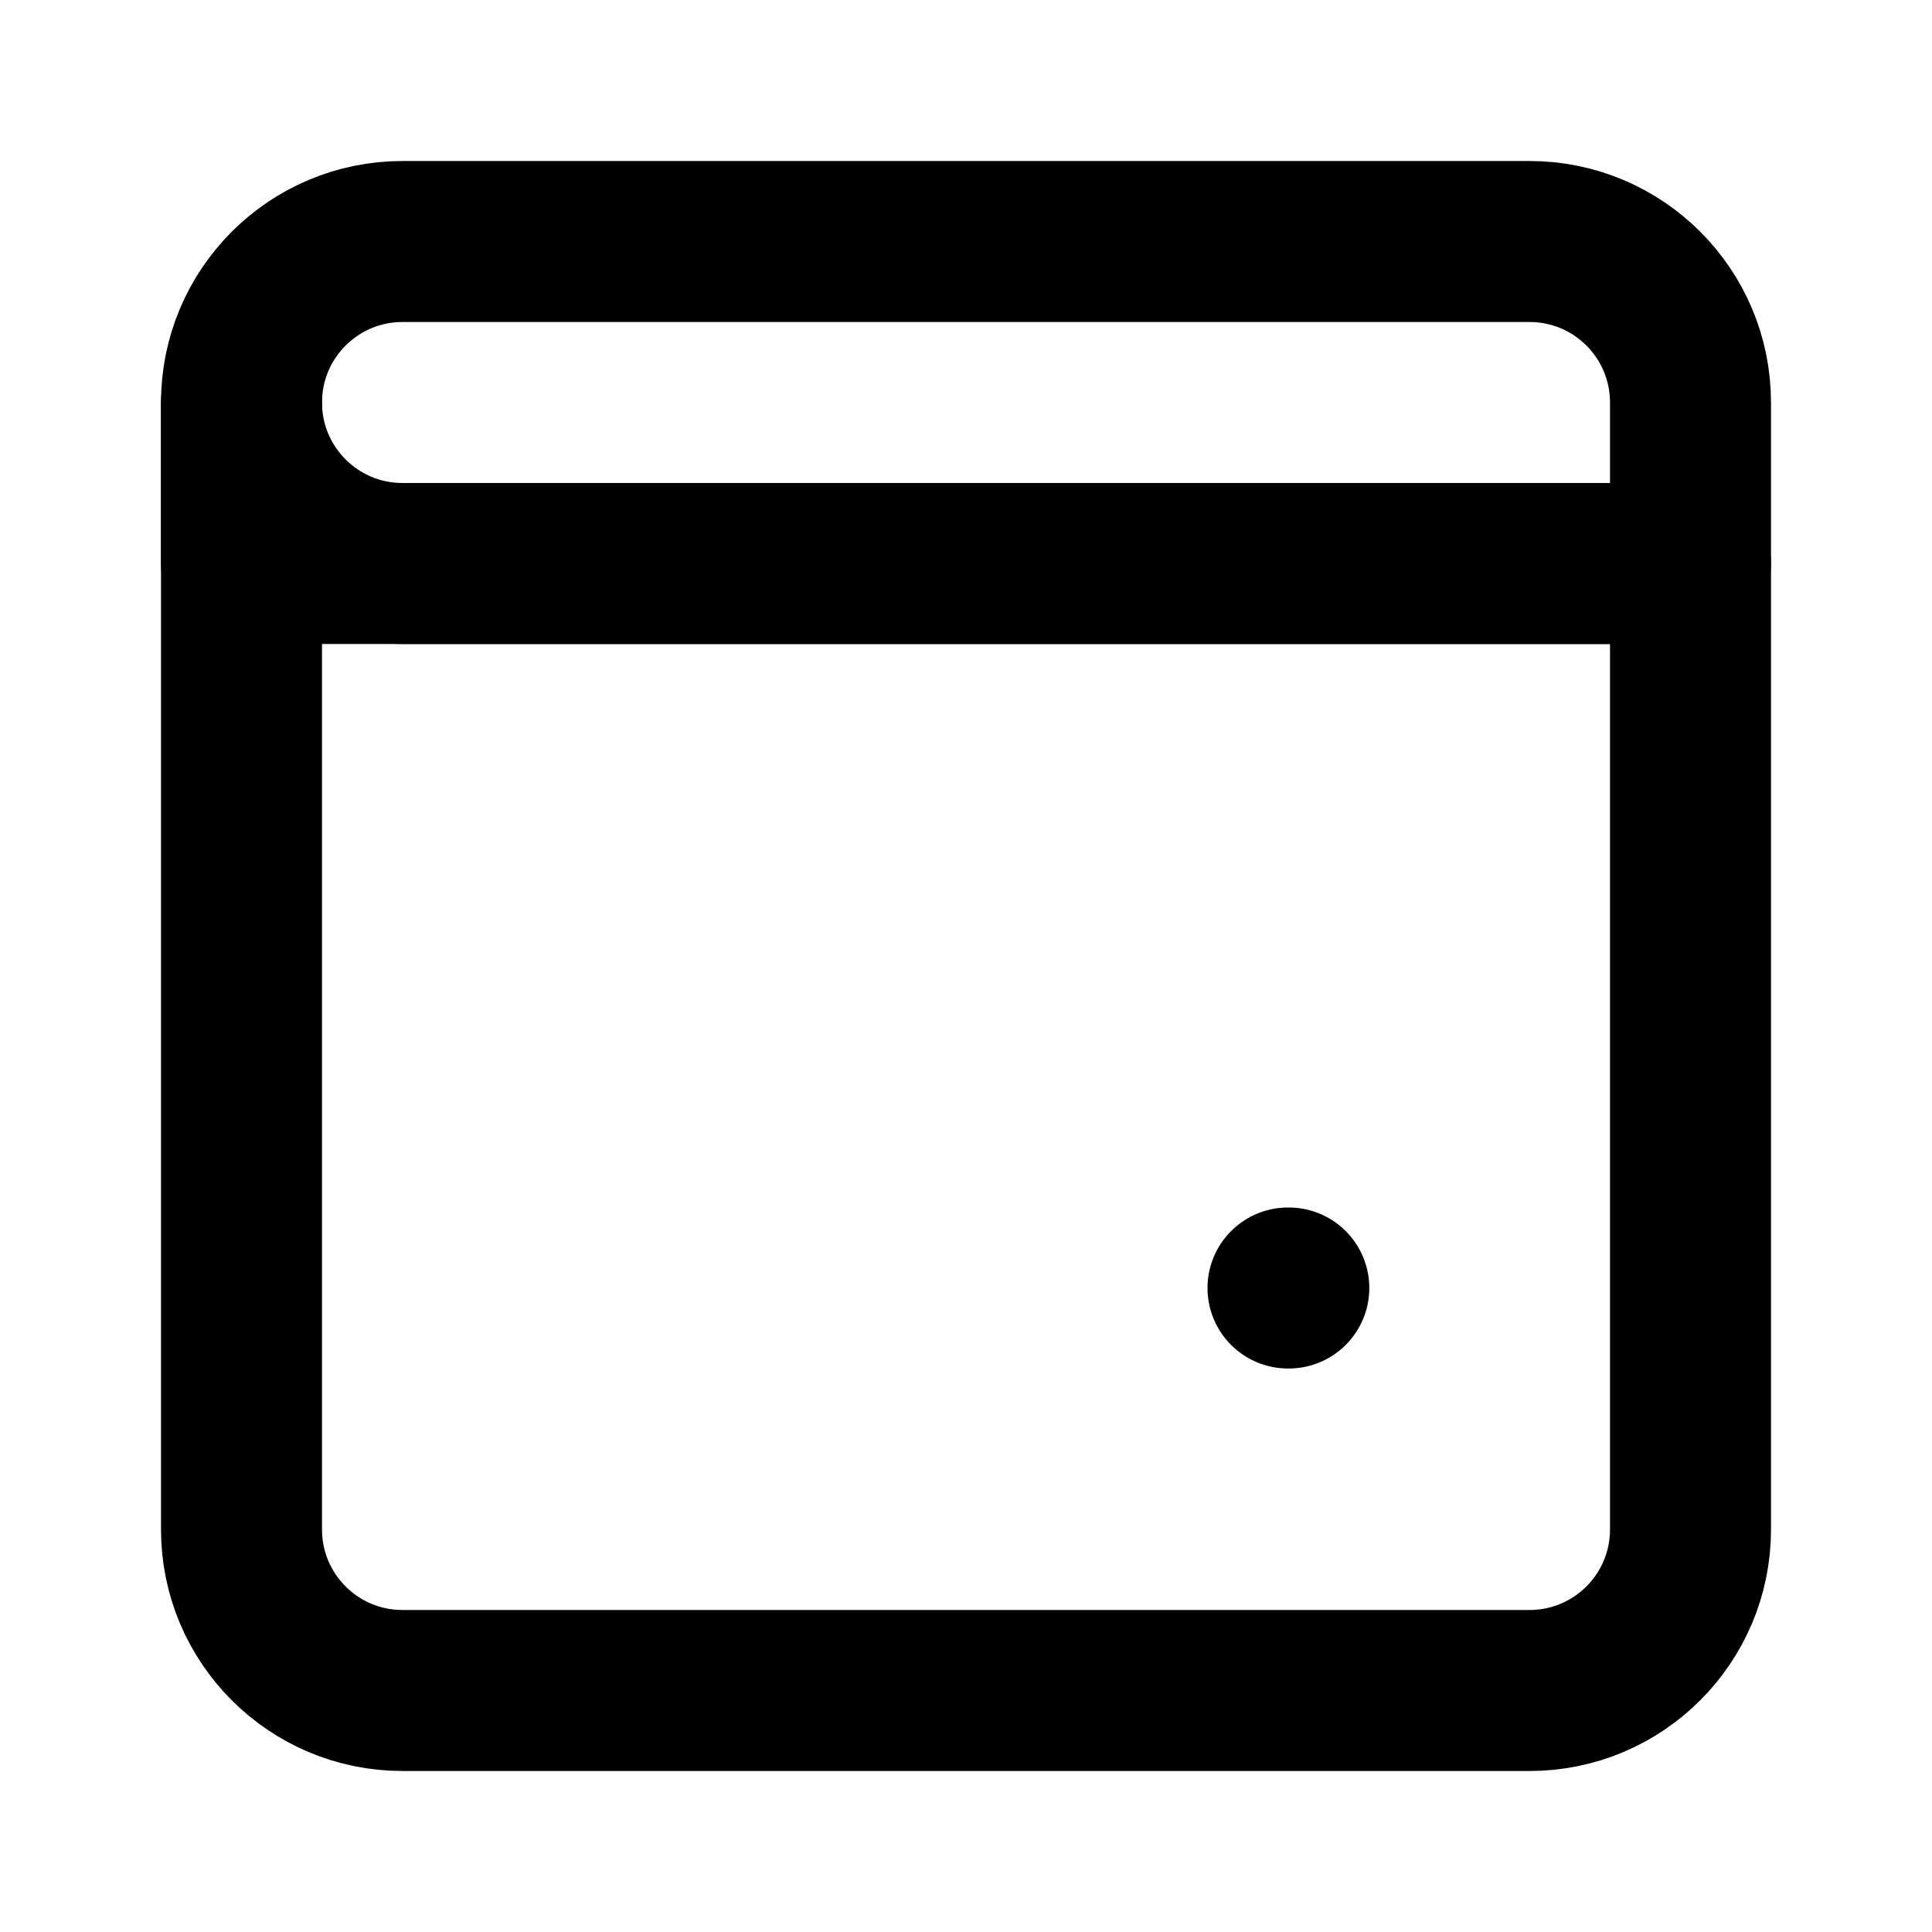
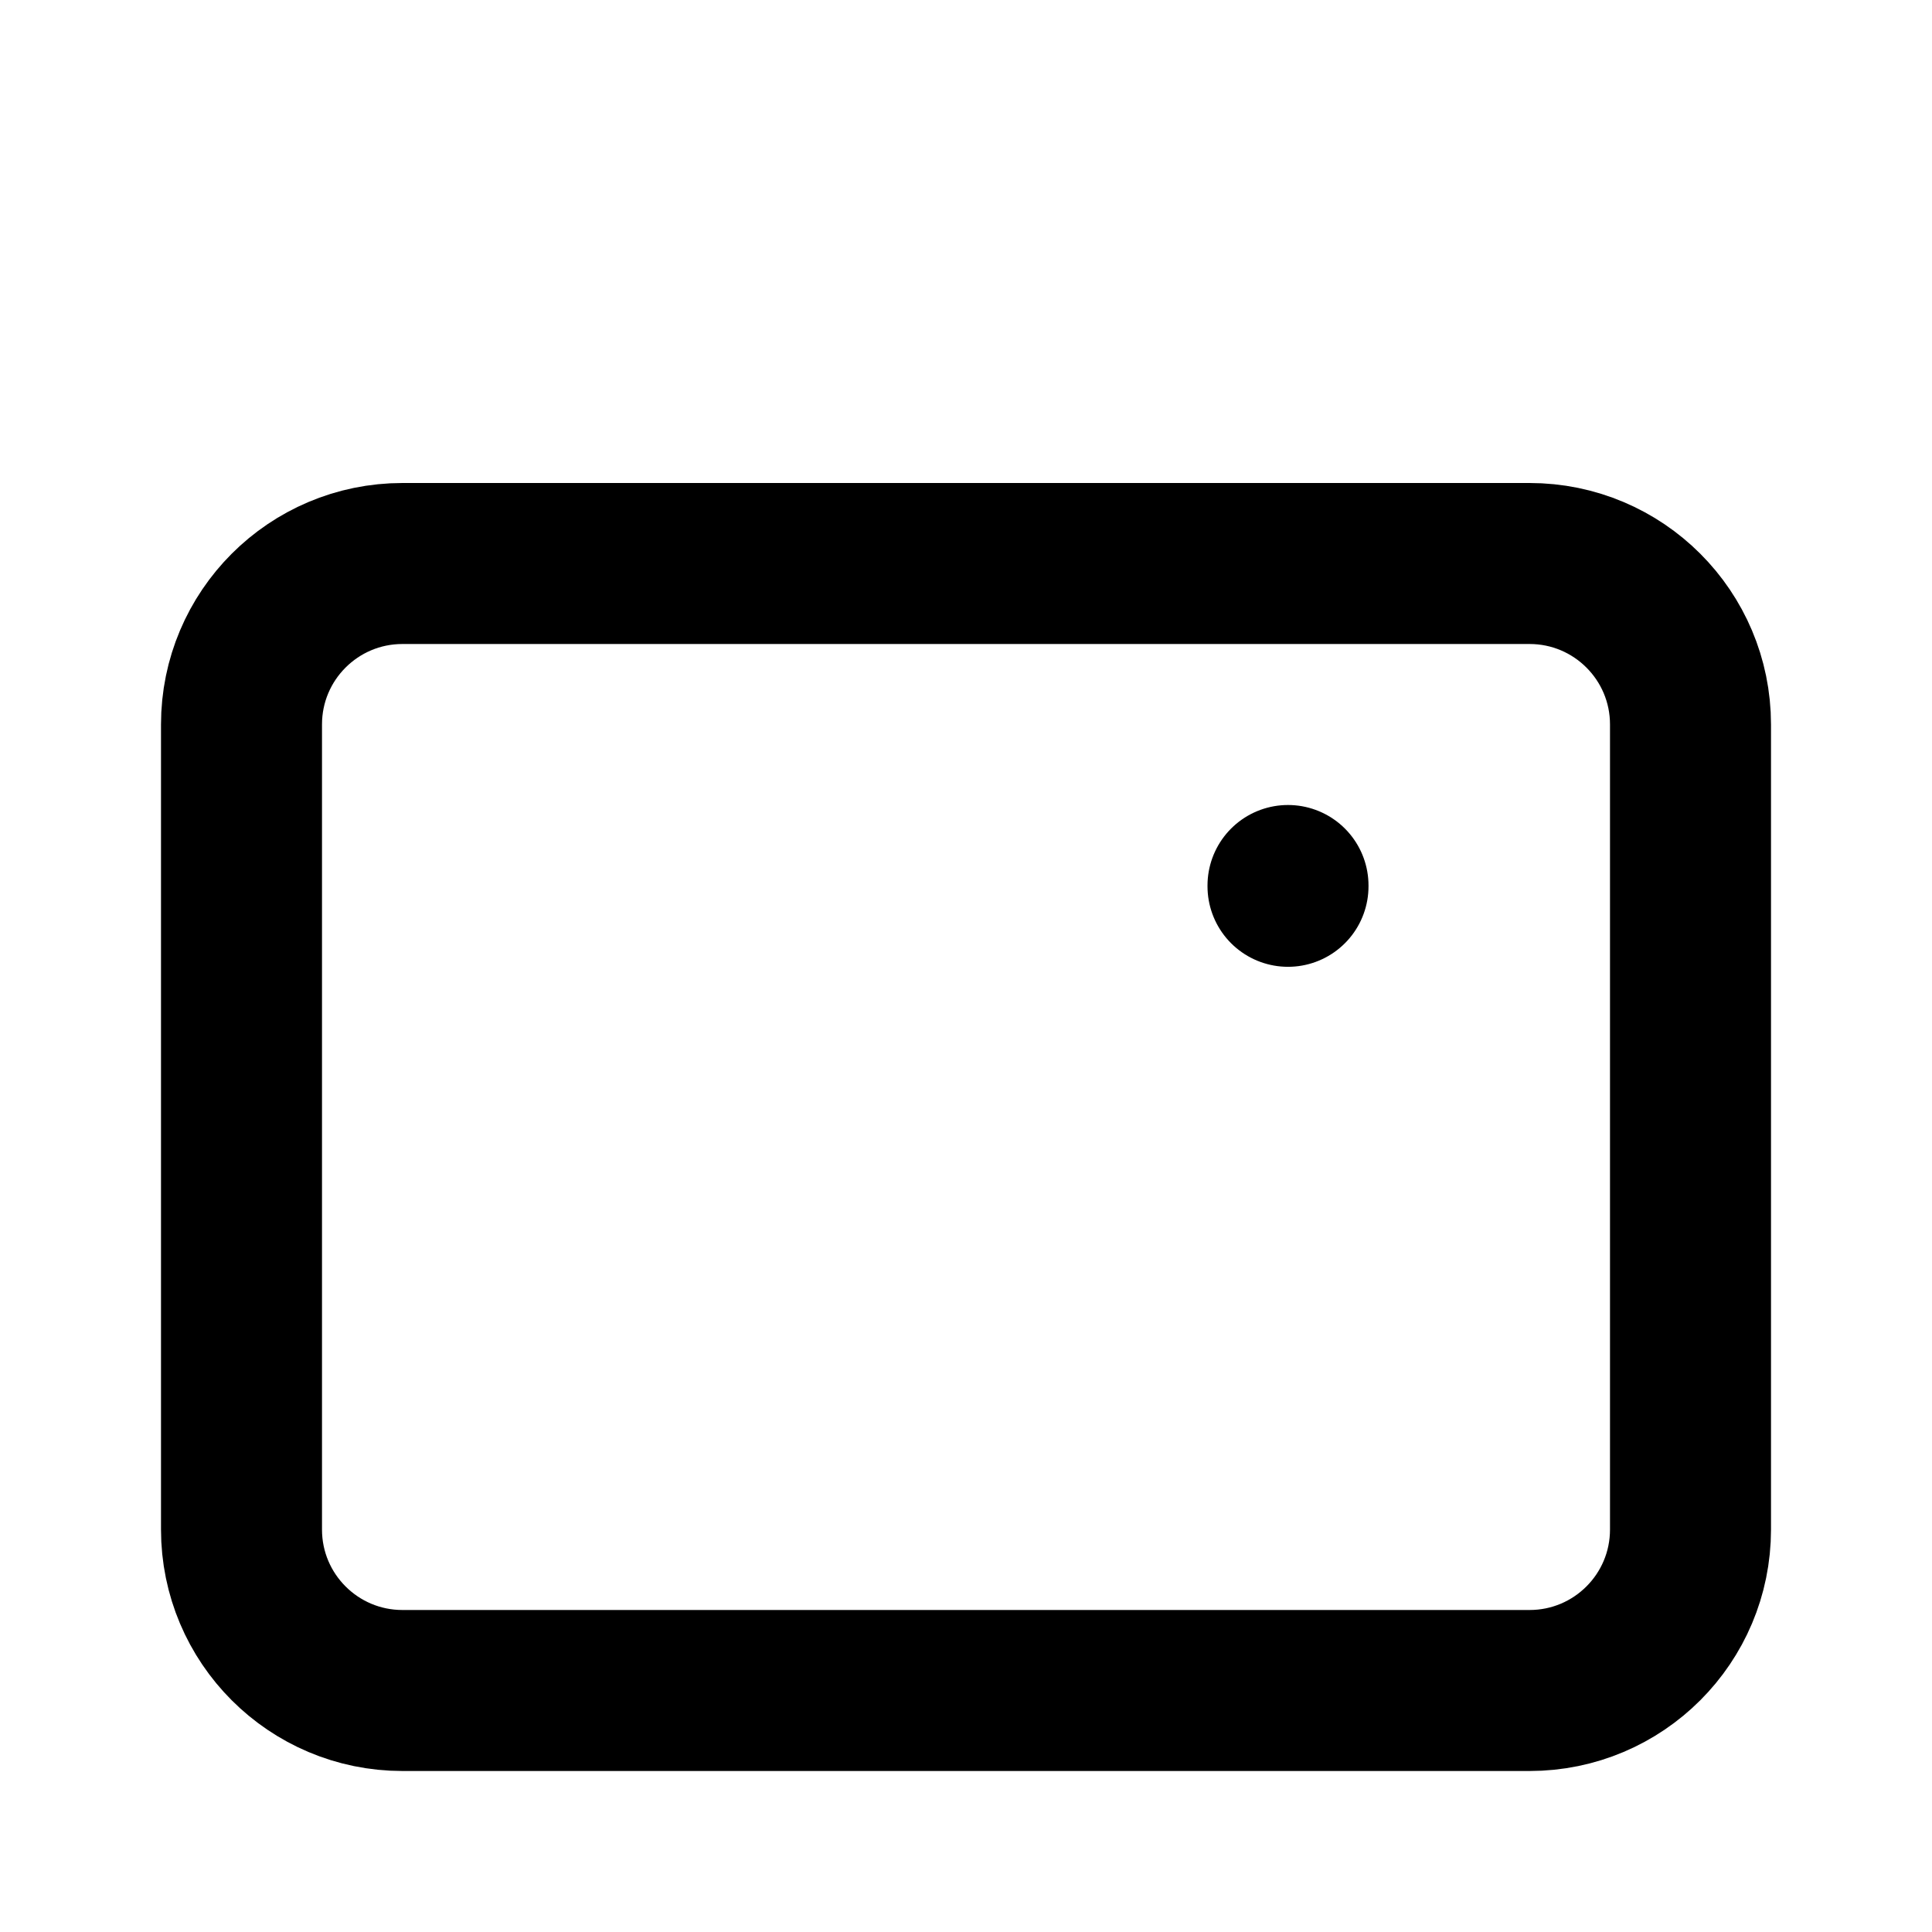
<svg xmlns="http://www.w3.org/2000/svg" width="24" height="24" viewBox="0 0 24 24" fill="none">
-   <path d="M21 12V7H5A2 2 0 0 1 3 5V19A2 2 0 0 0 5 21H19A2 2 0 0 0 21 19V12Z" stroke="currentColor" stroke-width="2" stroke-linejoin="round" />
-   <path d="M3 5A2 2 0 0 1 5 3H19A2 2 0 0 1 21 5V7H3V5Z" stroke="currentColor" stroke-width="2" stroke-linejoin="round" />
-   <path d="M16 16H16.01" stroke="currentColor" stroke-width="2" stroke-linecap="round" />
+   <path d="M19 7H5C3.895 7 3 7.895 3 9V19C3 20.105 3.895 21 5 21H19C20.105 21 21 20.105 21 19V9C21 7.895 20.105 7 19 7Z" stroke="currentColor" stroke-width="2" stroke-linecap="round" stroke-linejoin="round" />
+   <path d="M16 11V11.01" stroke="currentColor" stroke-width="2" stroke-linecap="round" stroke-linejoin="round" />
</svg>
